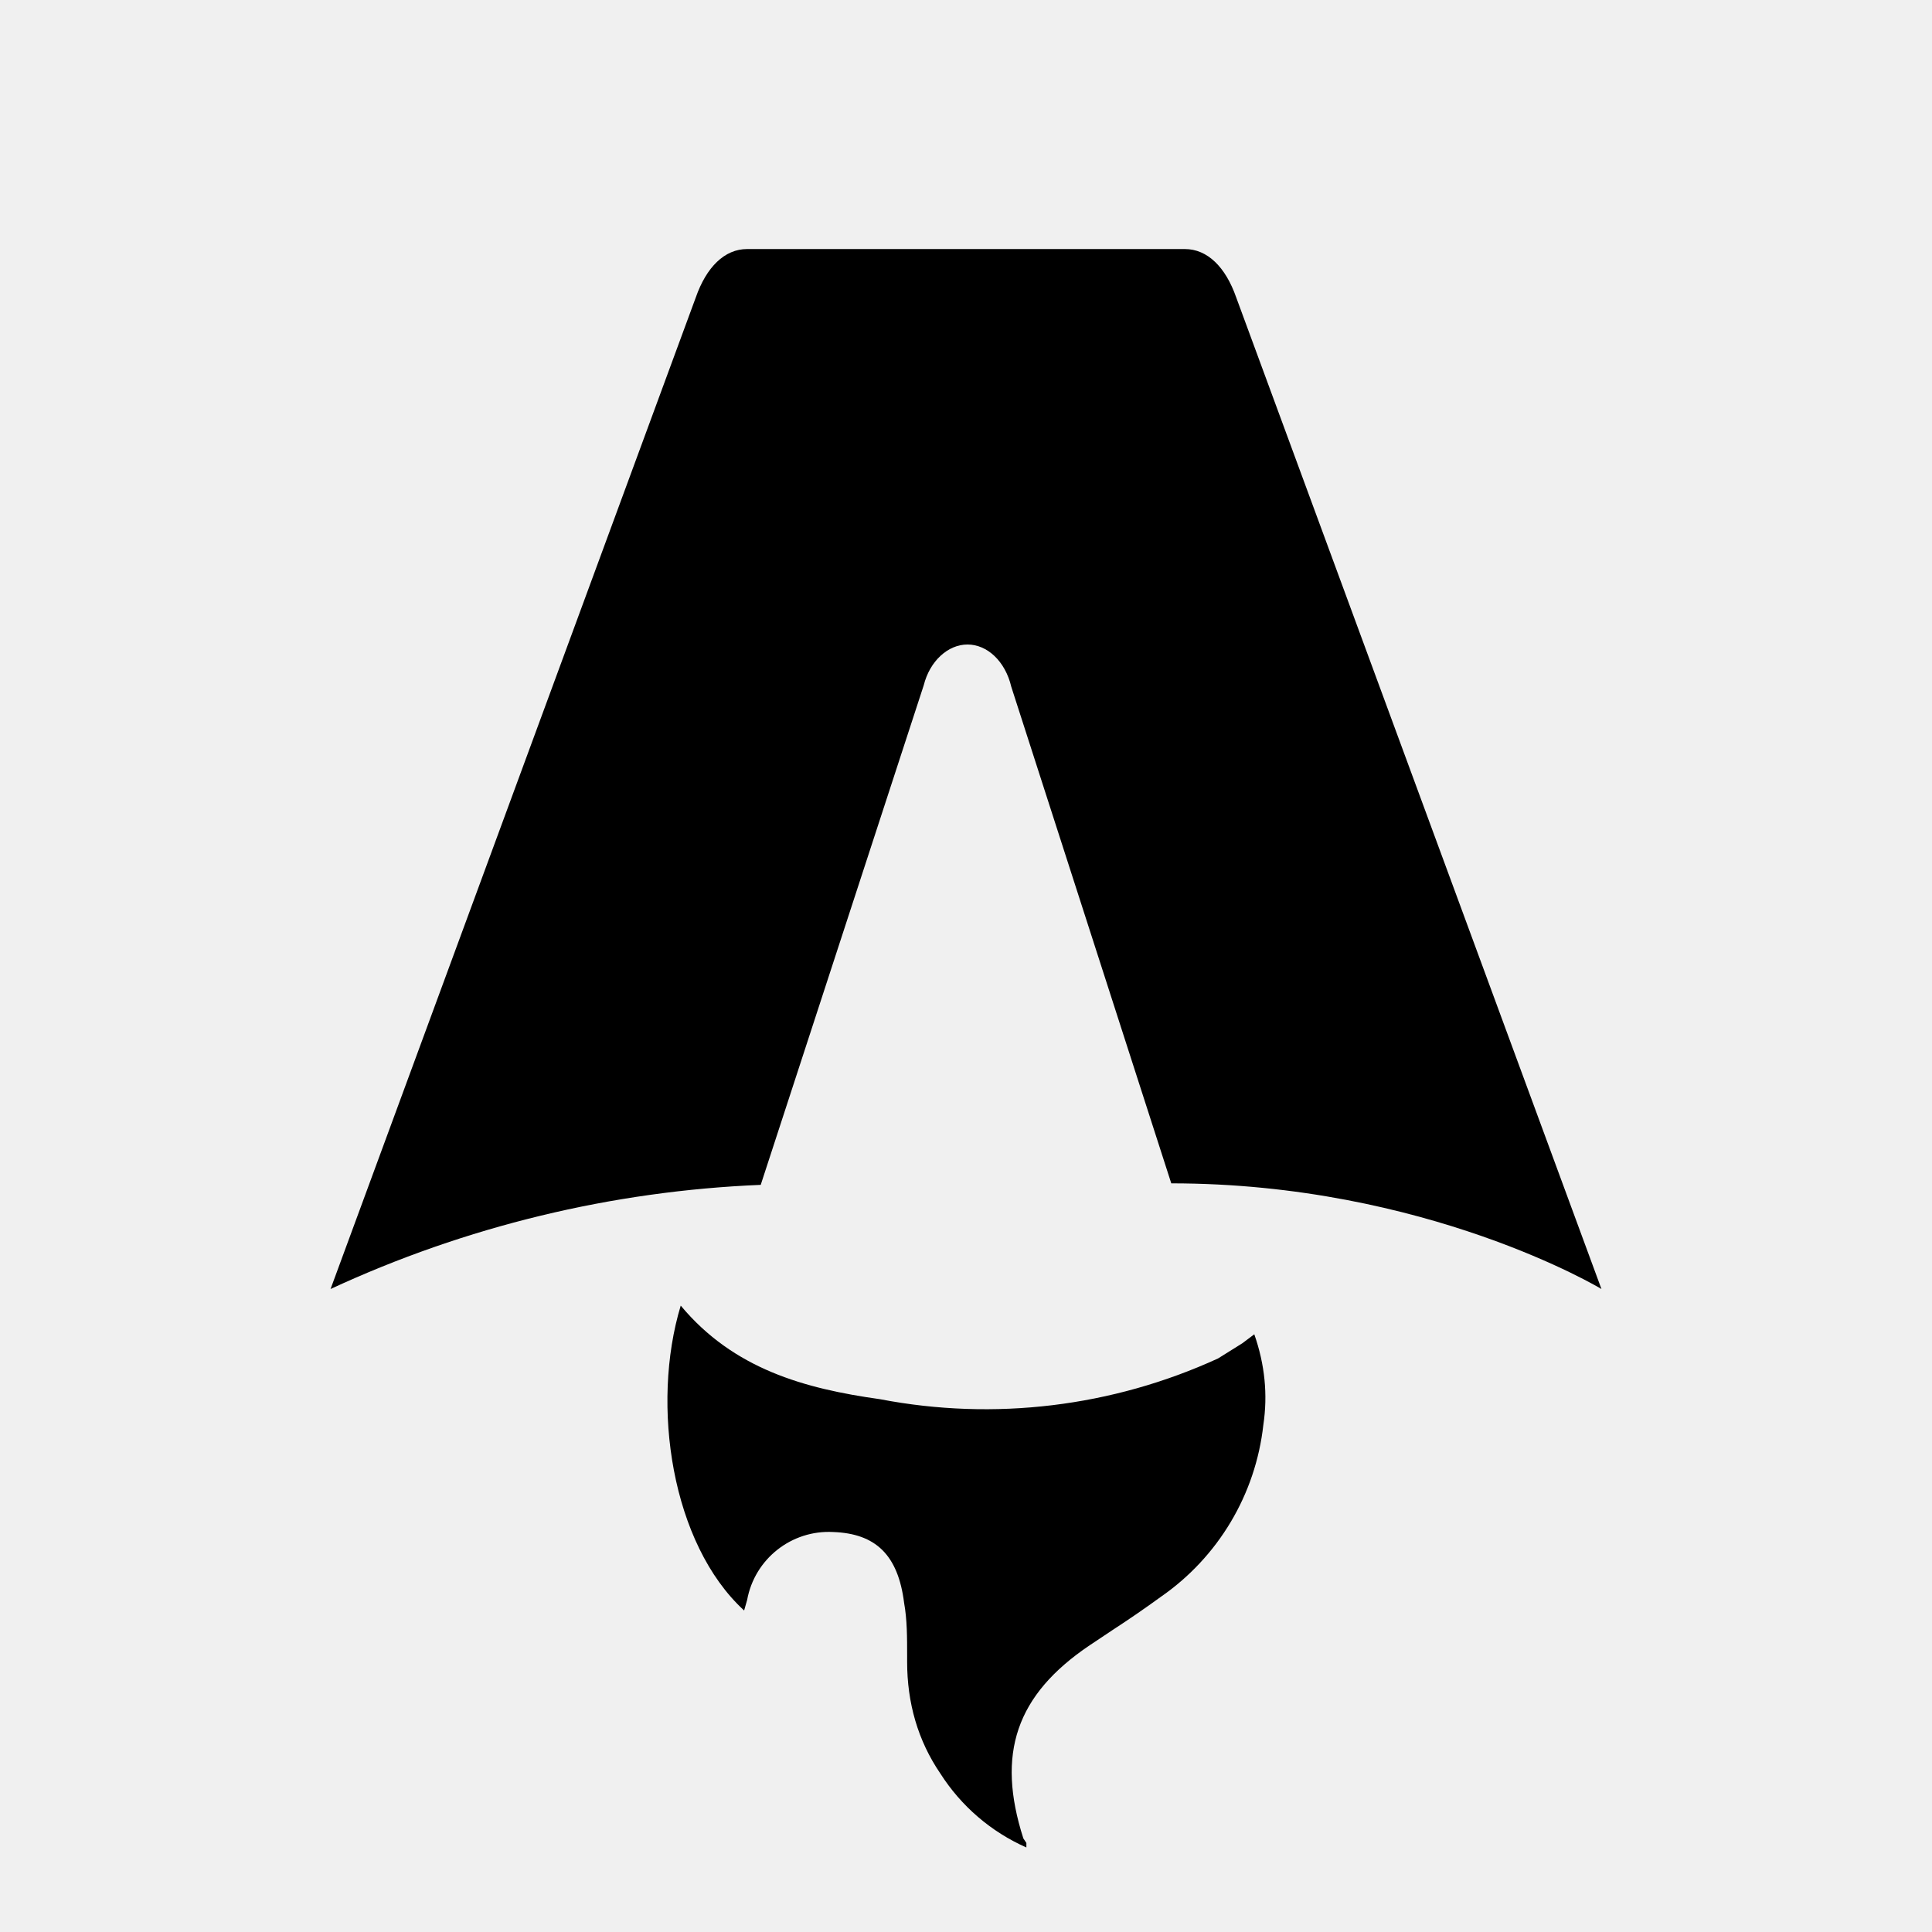
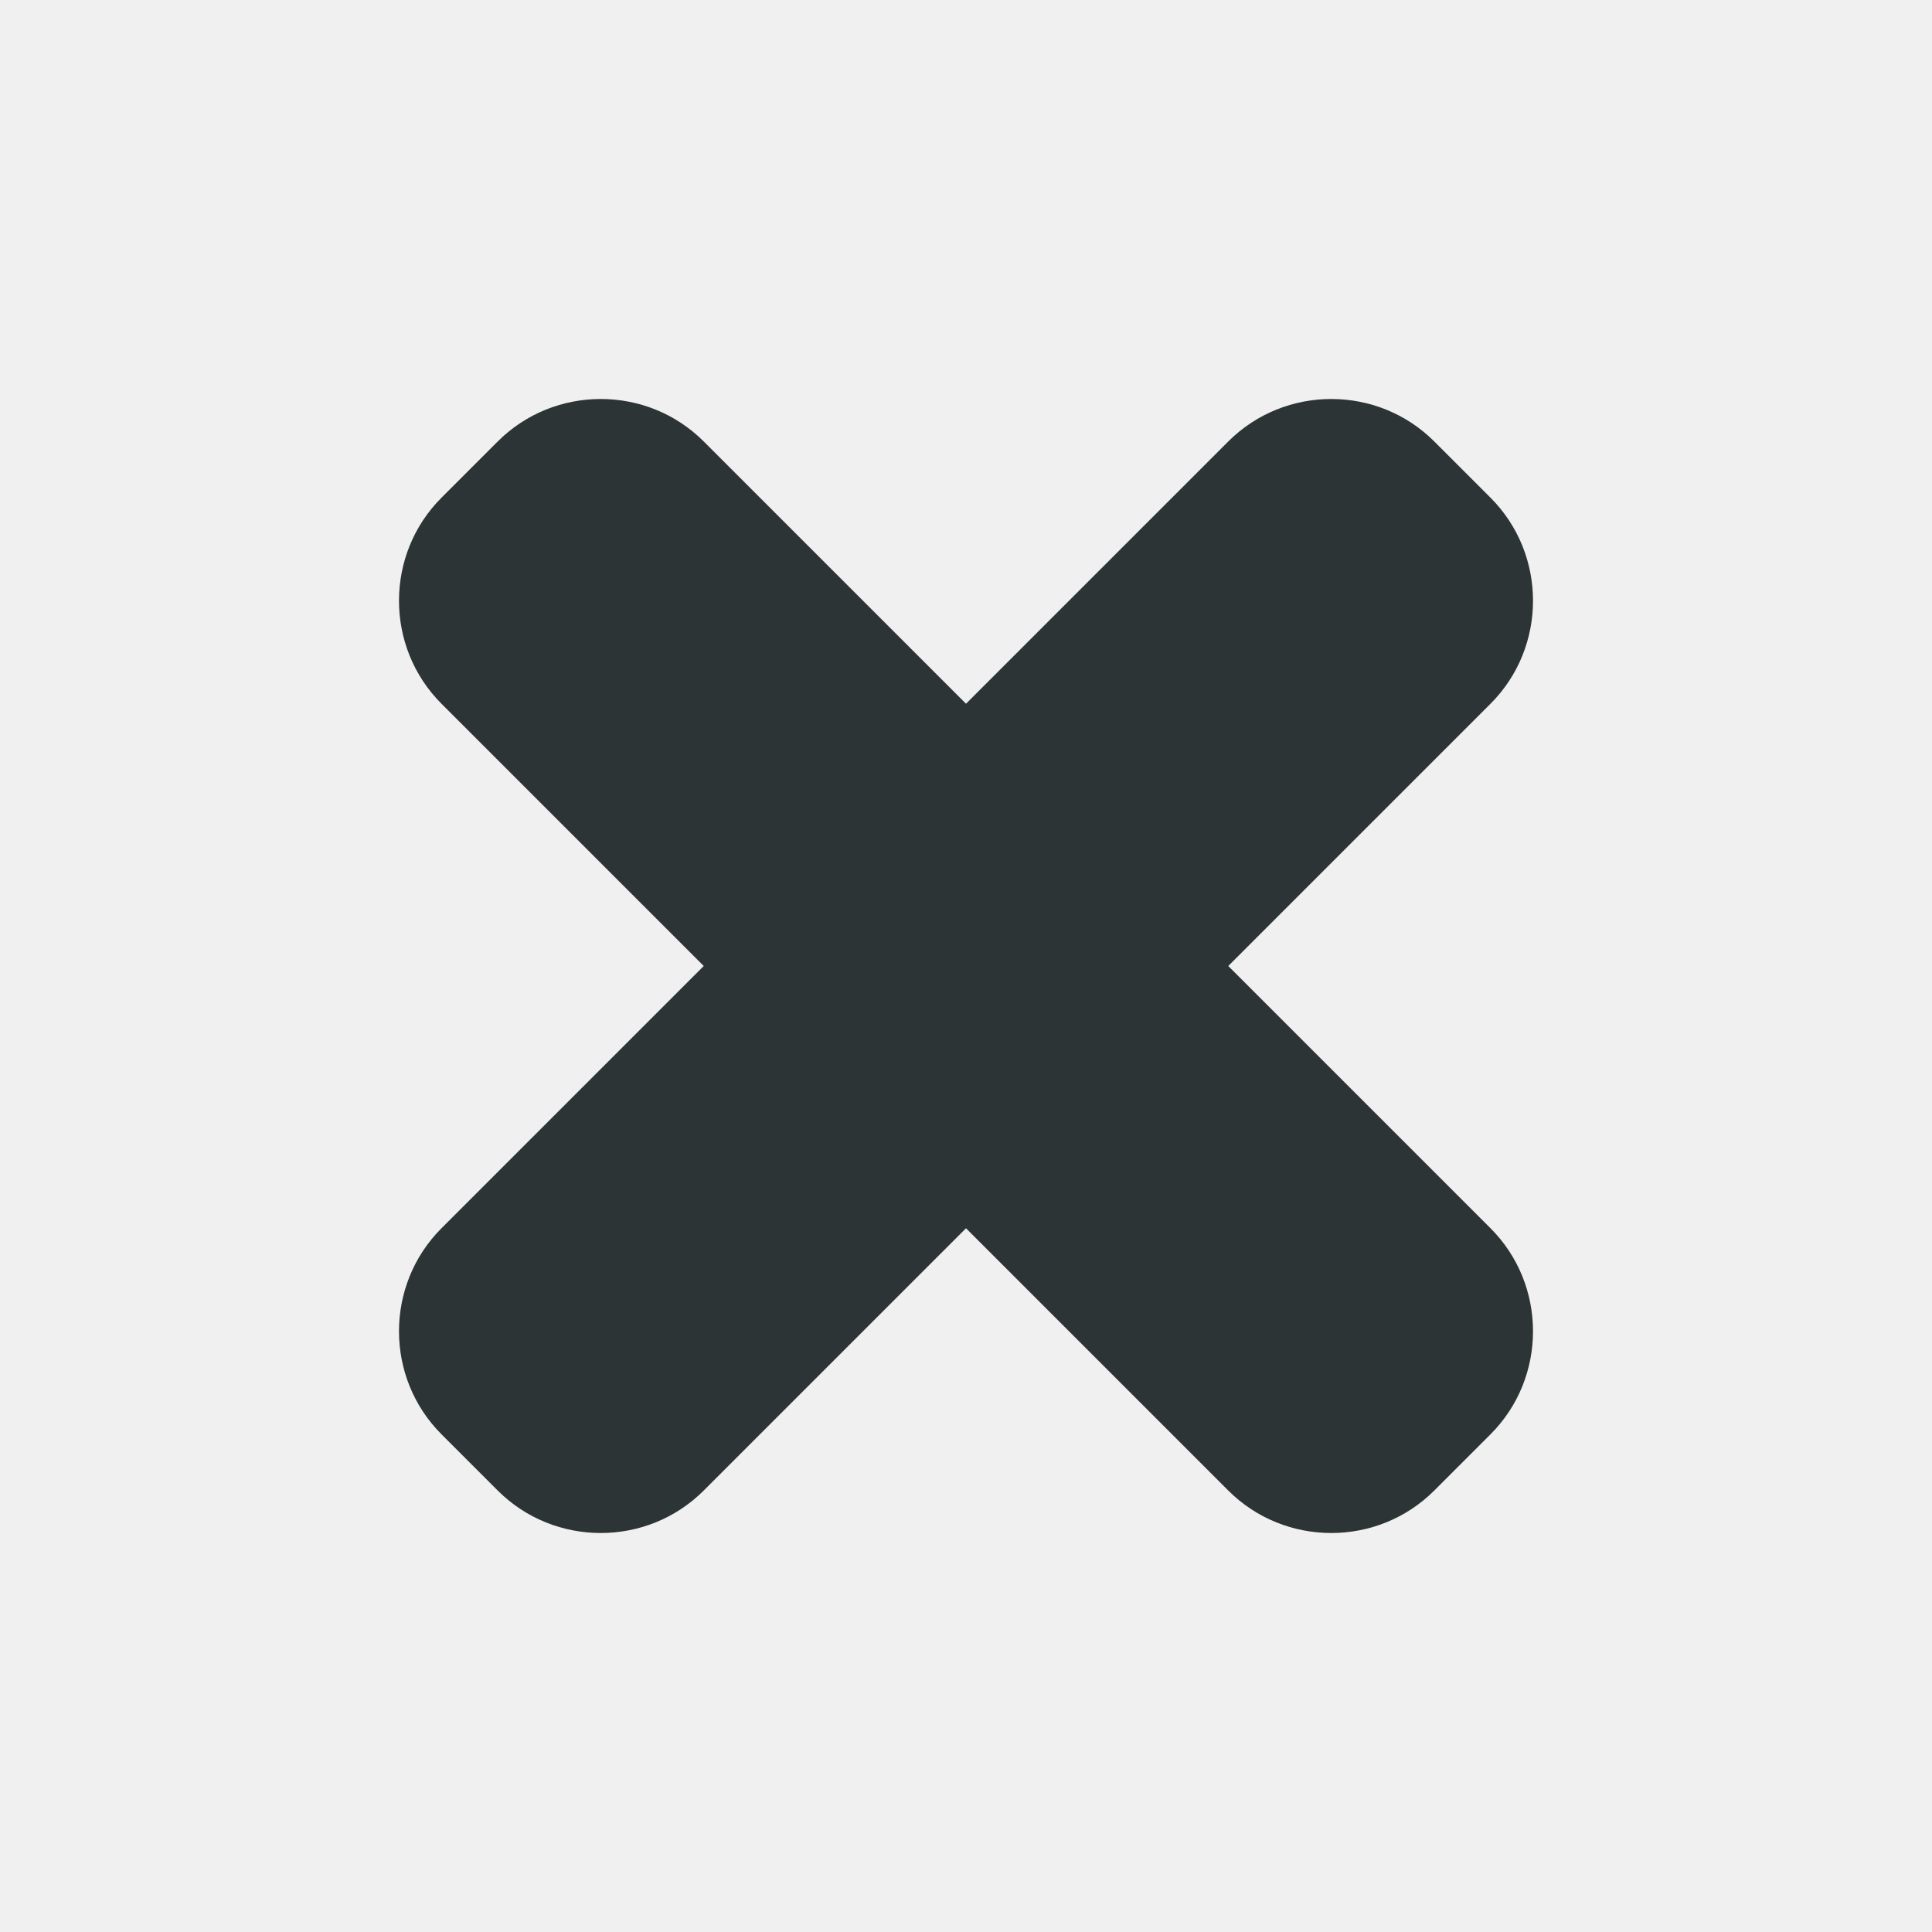
- <svg xmlns="http://www.w3.org/2000/svg" fill="none" viewBox="0 0 128 128">
-   <path d="M50.4 78.5a75.1 75.1 0 0 0-28.5 6.9l24.2-65.7c.7-2 1.9-3.2 3.4-3.2h29c1.5 0 2.7 1.2 3.4 3.2l24.2 65.7s-11.6-7-28.5-7L67 45.5c-.4-1.7-1.6-2.8-2.9-2.8-1.3 0-2.5 1.1-2.9 2.7L50.4 78.5Zm-1.1 28.2Zm-4.2-20.2c-2 6.6-.6 15.8 4.2 20.2a17.5 17.5 0 0 1 .2-.7 5.5 5.5 0 0 1 5.7-4.5c2.8.1 4.3 1.5 4.7 4.7.2 1.1.2 2.3.2 3.5v.4c0 2.7.7 5.2 2.2 7.4a13 13 0 0 0 5.7 4.9v-.3l-.2-.3c-1.8-5.6-.5-9.5 4.4-12.8l1.5-1a73 73 0 0 0 3.2-2.2 16 16 0 0 0 6.8-11.4c.3-2 .1-4-.6-6l-.8.6-1.6 1a37 37 0 0 1-22.4 2.7c-5-.7-9.7-2-13.2-6.2Z" />
+ <svg xmlns="http://www.w3.org/2000/svg" width="32" height="32" viewBox="0 0 32 32" fill="none">
  <style>
-         path { fill: #000; }
-         @media (prefers-color-scheme: dark) {
-             path { fill: #FFF; }
-         }
-     </style>
+     /* El color se adapta automáticamente al tema del sistema */
+     path { fill: #2D3436; } 
+     @media (prefers-color-scheme: dark) {
+       path { fill: #FFFFFF; }
+     }
+   </style>
+   <path d="M16 11.656L20.344 7.312C21.282 6.374 22.818 6.374 23.756 7.312L24.688 8.244C25.626 9.182 25.626 10.718 24.688 11.656L20.344 16L24.688 20.344C25.626 21.282 25.626 22.818 24.688 23.756L23.756 24.688C22.818 25.626 21.282 25.626 20.344 24.688L16 20.344L11.656 24.688C10.718 25.626 9.182 25.626 8.244 24.688L7.312 23.756C6.374 22.818 6.374 21.282 7.312 20.344L11.656 16L7.312 11.656C6.374 10.718 6.374 9.182 7.312 8.244L8.244 7.312C9.182 6.374 10.718 6.374 11.656 7.312L16 11.656Z" />
</svg>
